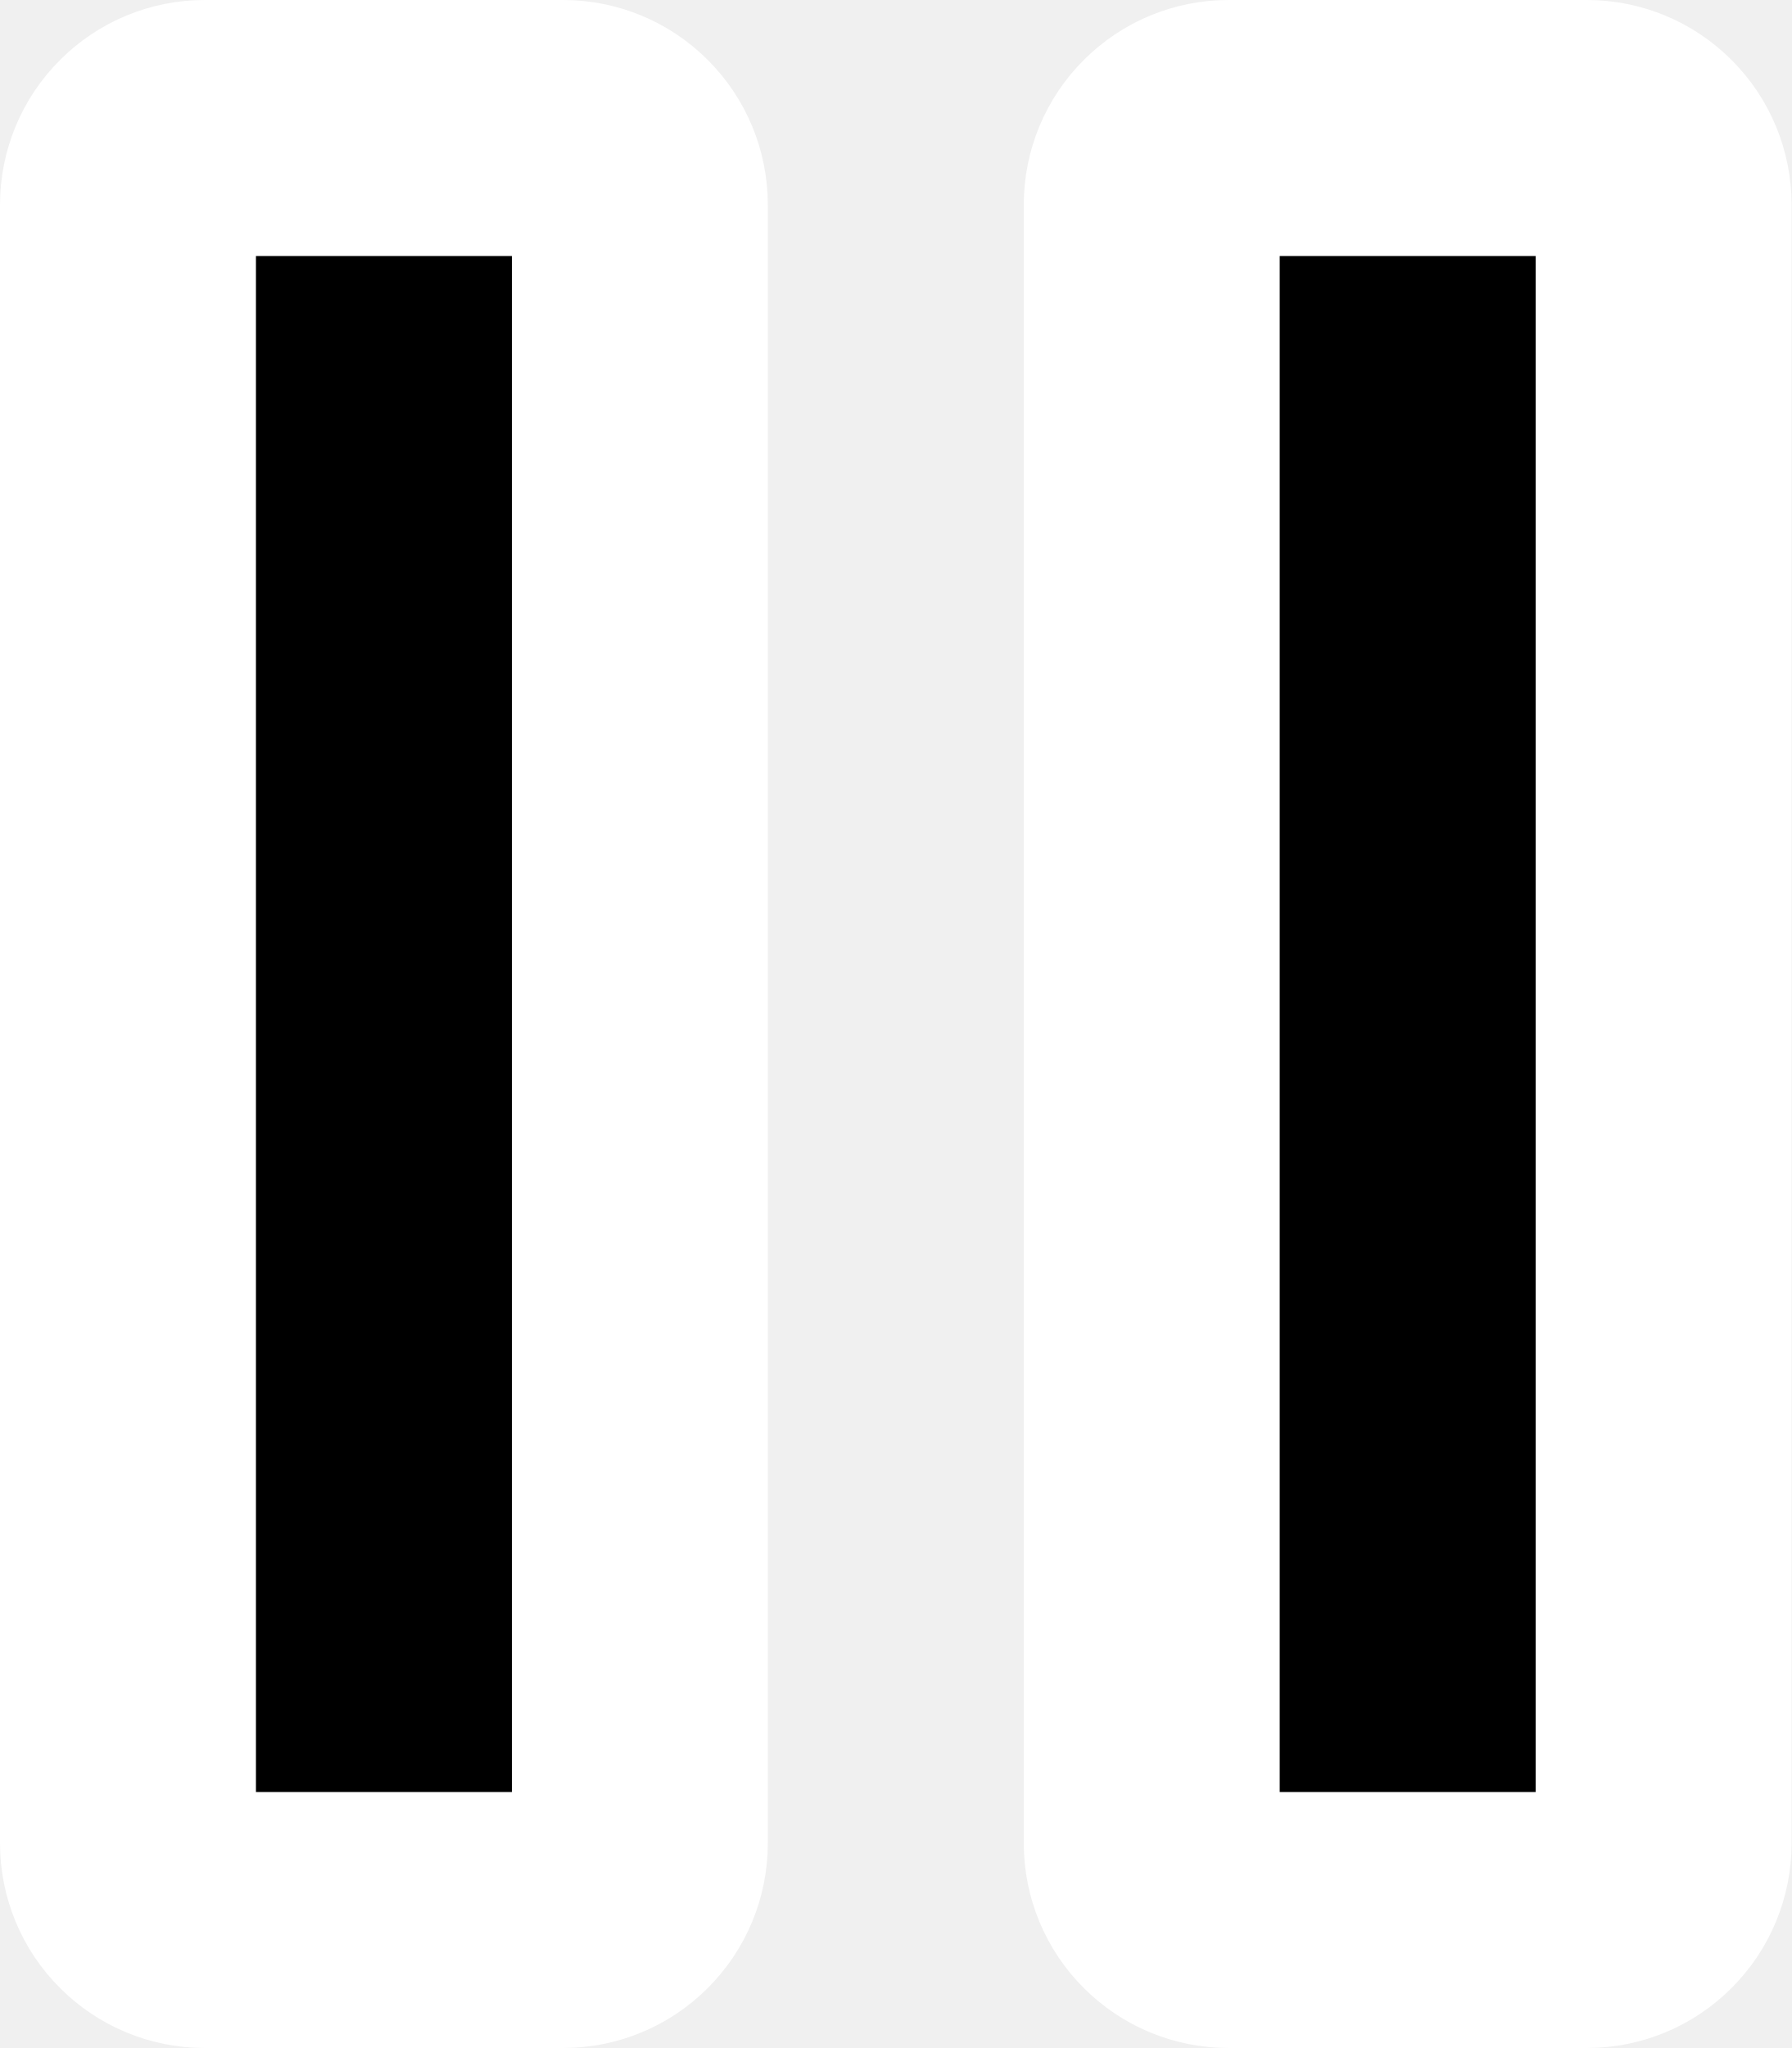
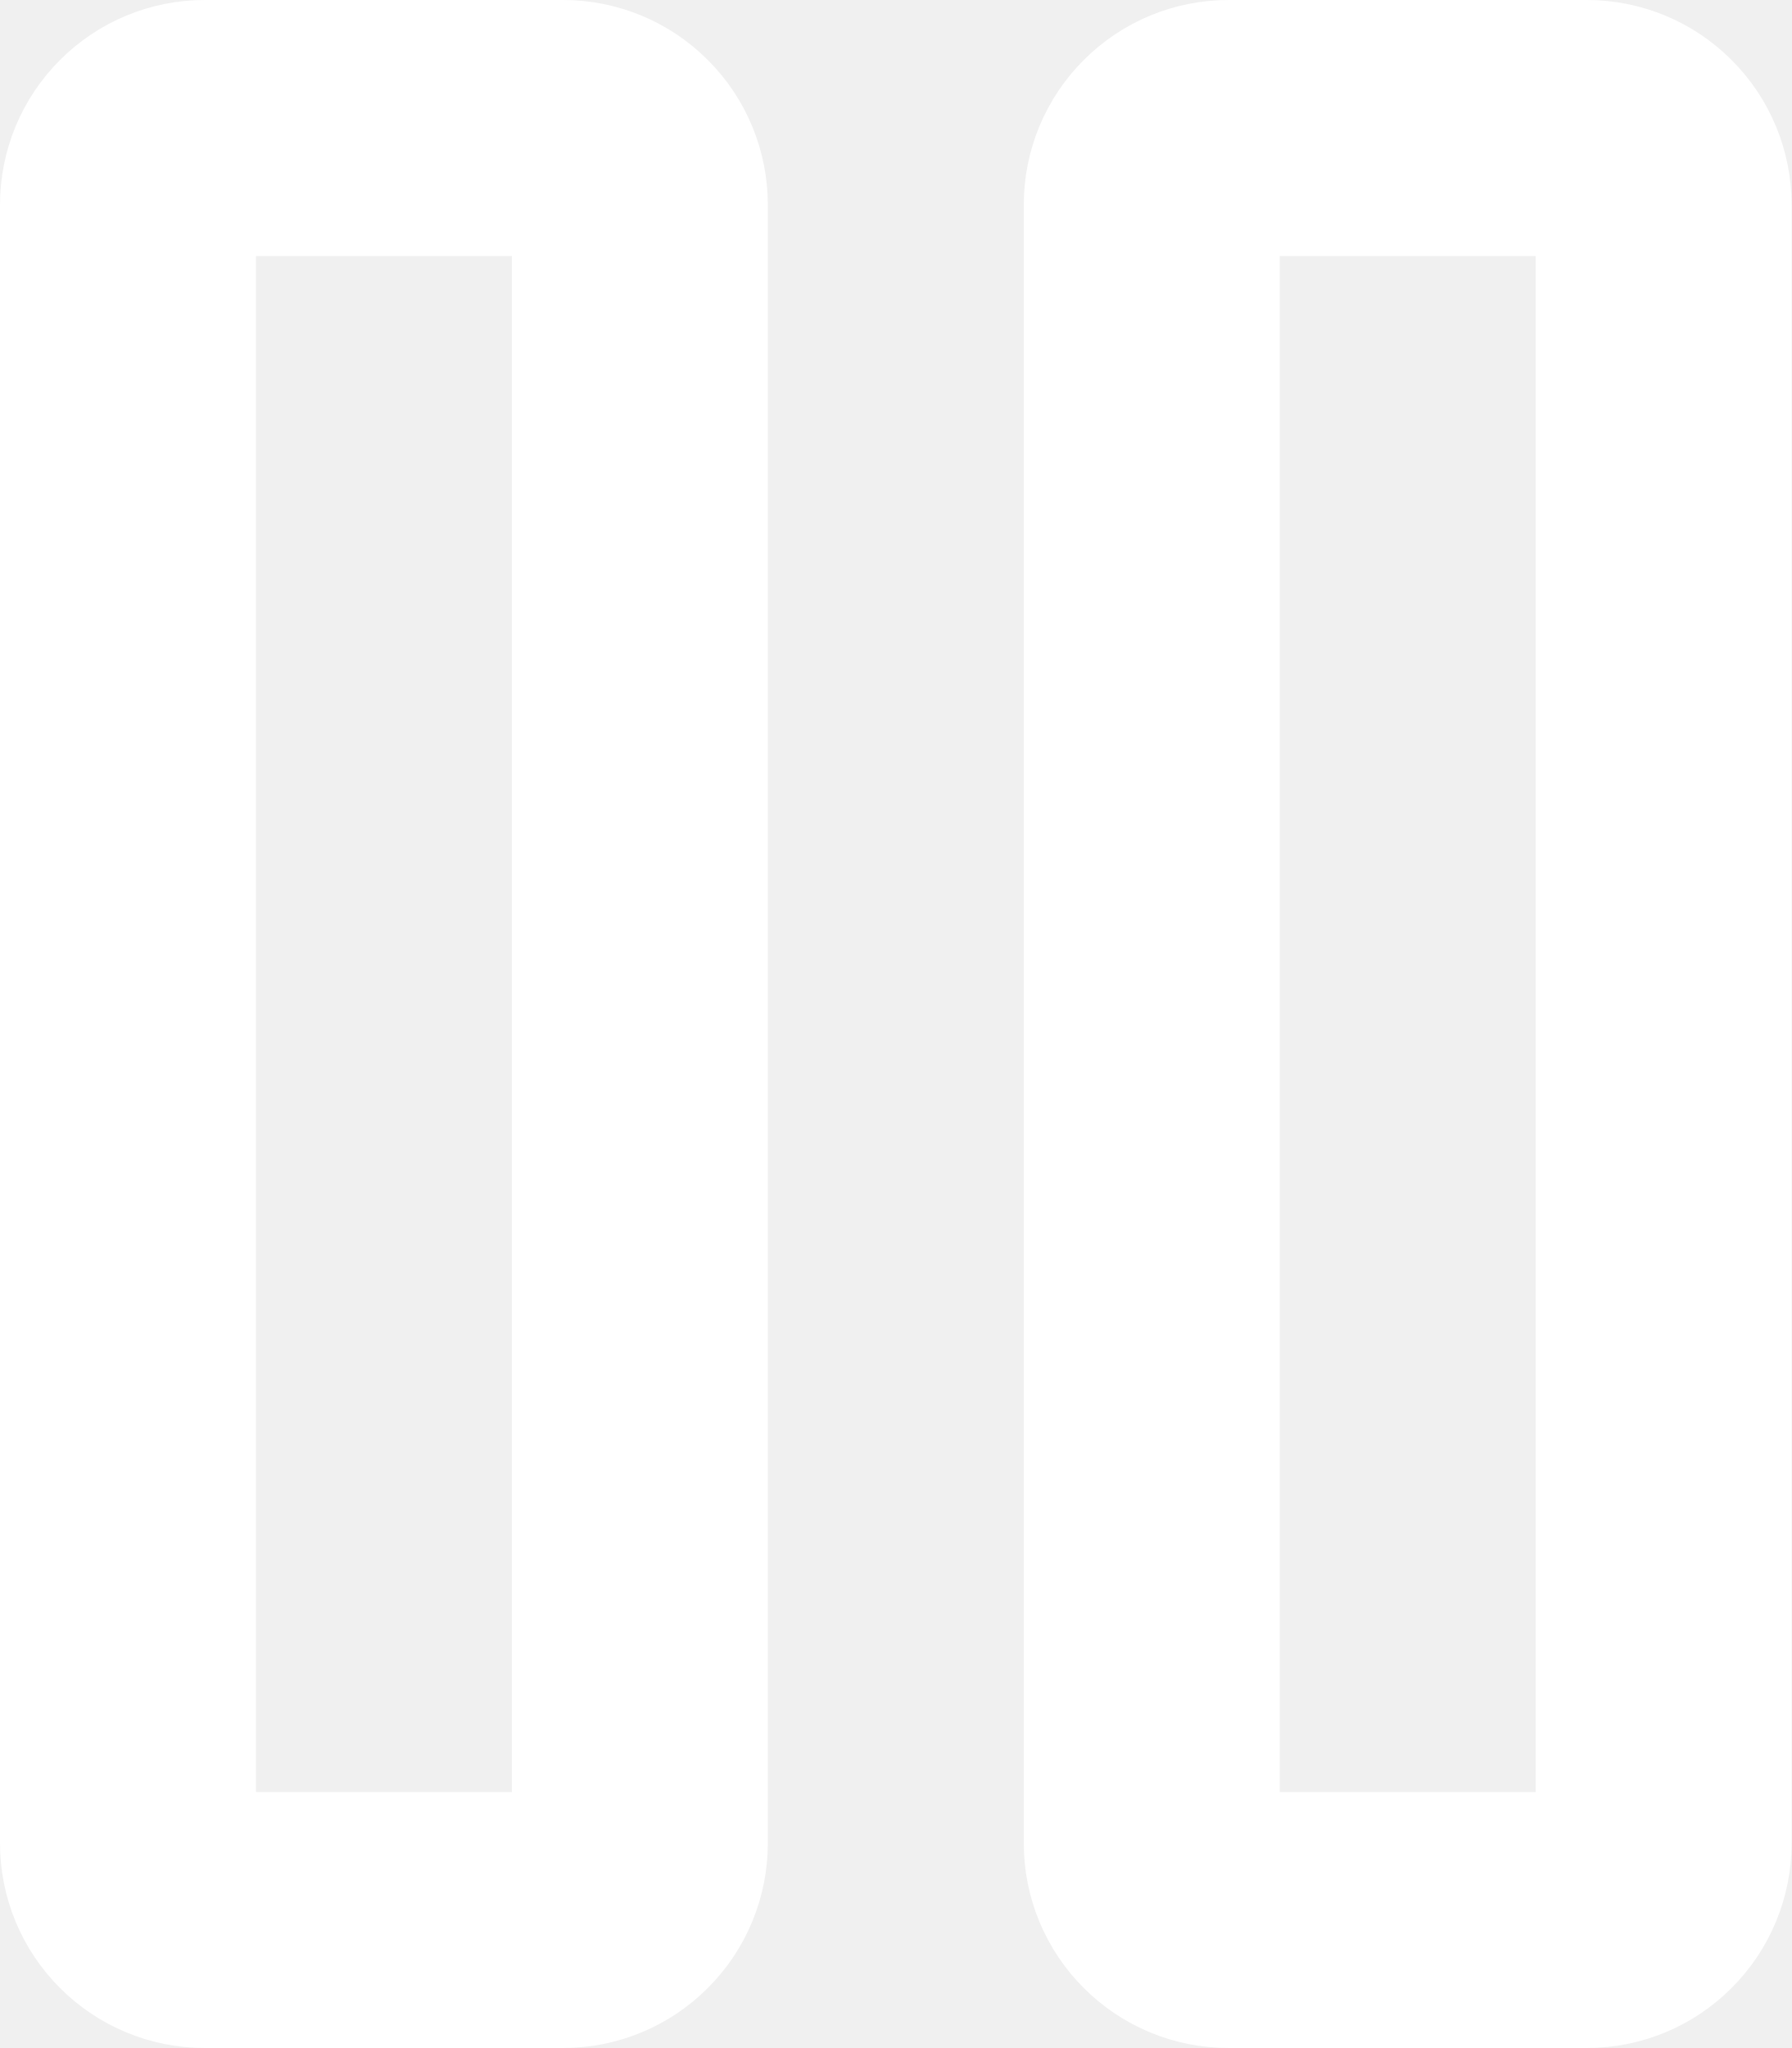
- <svg xmlns="http://www.w3.org/2000/svg" width="100%" height="100%" viewBox="0 0 14 16" fill="currentColor">
+ <svg xmlns="http://www.w3.org/2000/svg" width="100%" height="100%" viewBox="0 0 14 16" fill="none">
  <path d="M1 14.4V1.6C1 1.441 1.063 1.288 1.176 1.176C1.288 1.063 1.441 1 1.6 1H4.4C4.559 1 4.712 1.063 4.824 1.176C4.937 1.288 5 1.441 5 1.6V14.4C5 14.559 4.937 14.712 4.824 14.824C4.712 14.937 4.559 15 4.4 15H1.6C1.441 15 1.288 14.937 1.176 14.824C1.063 14.712 1 14.559 1 14.4V14.4ZM9 14.4V1.6C9 1.441 9.063 1.288 9.176 1.176C9.288 1.063 9.441 1 9.6 1H12.4C12.559 1 12.712 1.063 12.824 1.176C12.937 1.288 13 1.441 13 1.6V14.4C13 14.559 12.937 14.712 12.824 14.824C12.712 14.937 12.559 15 12.4 15H9.6C9.441 15 9.288 14.937 9.176 14.824C9.063 14.712 9 14.559 9 14.4V14.4Z" stroke="white" stroke-width="2" />
</svg>
